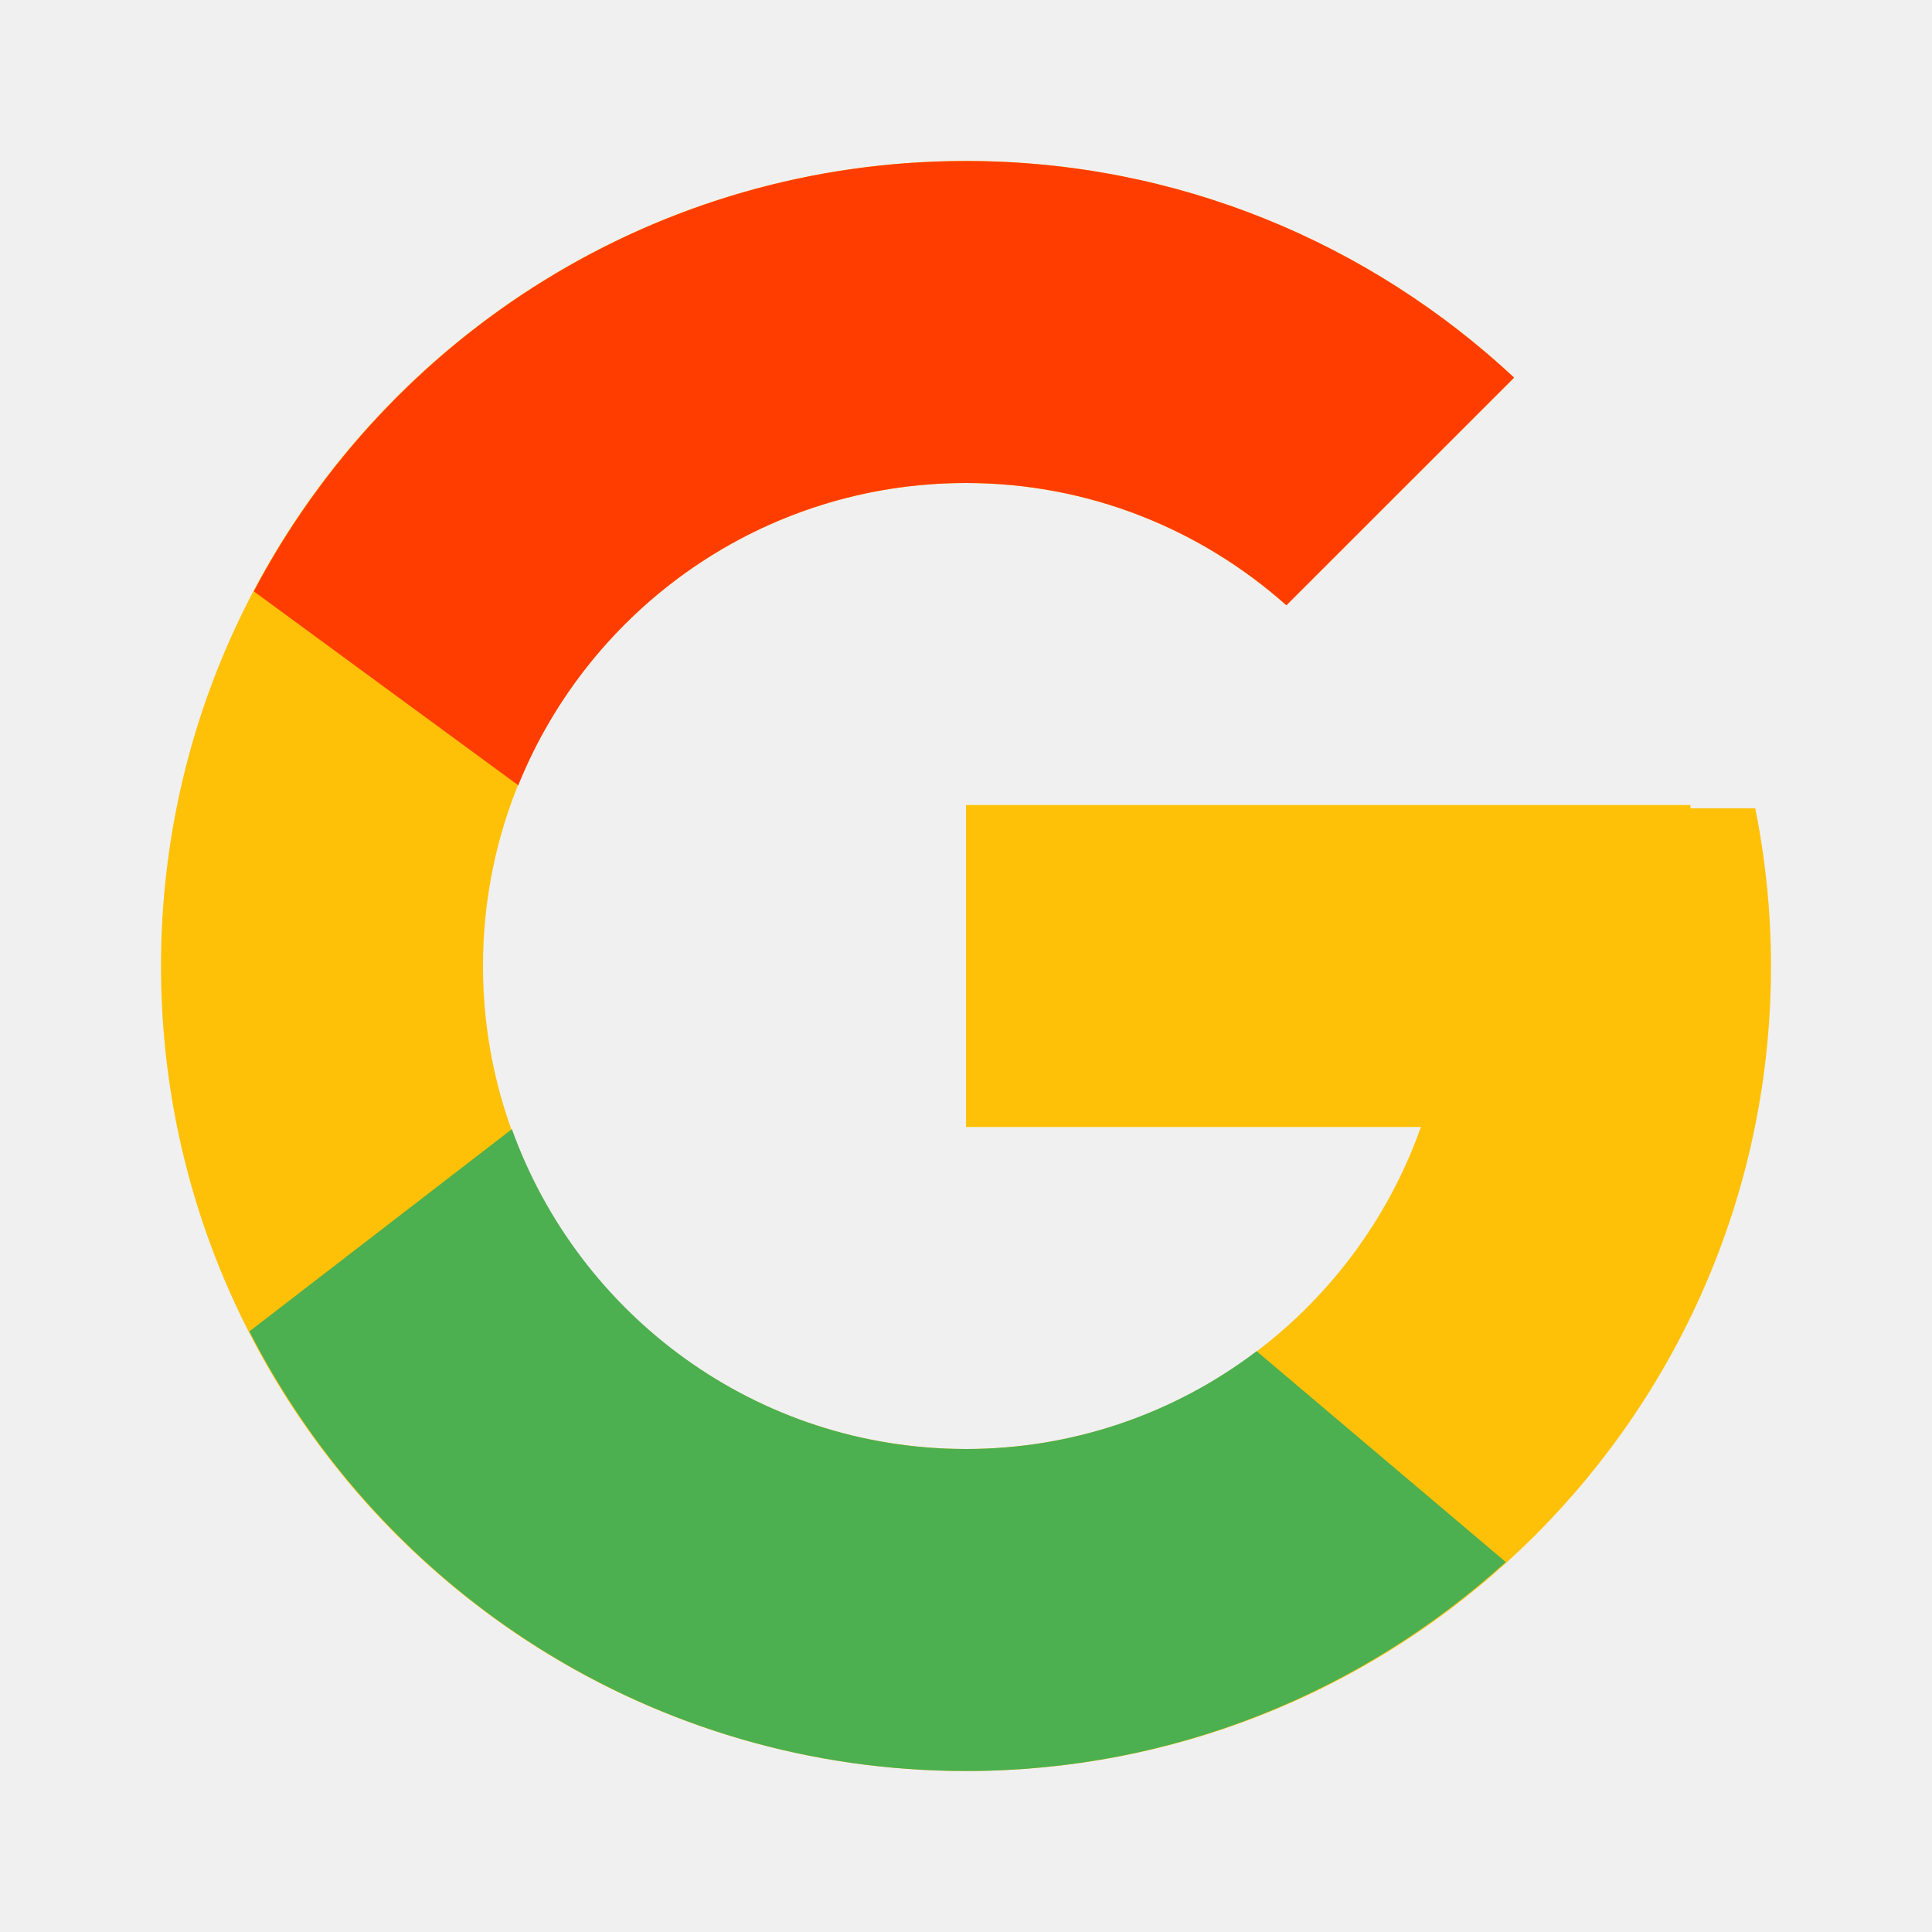
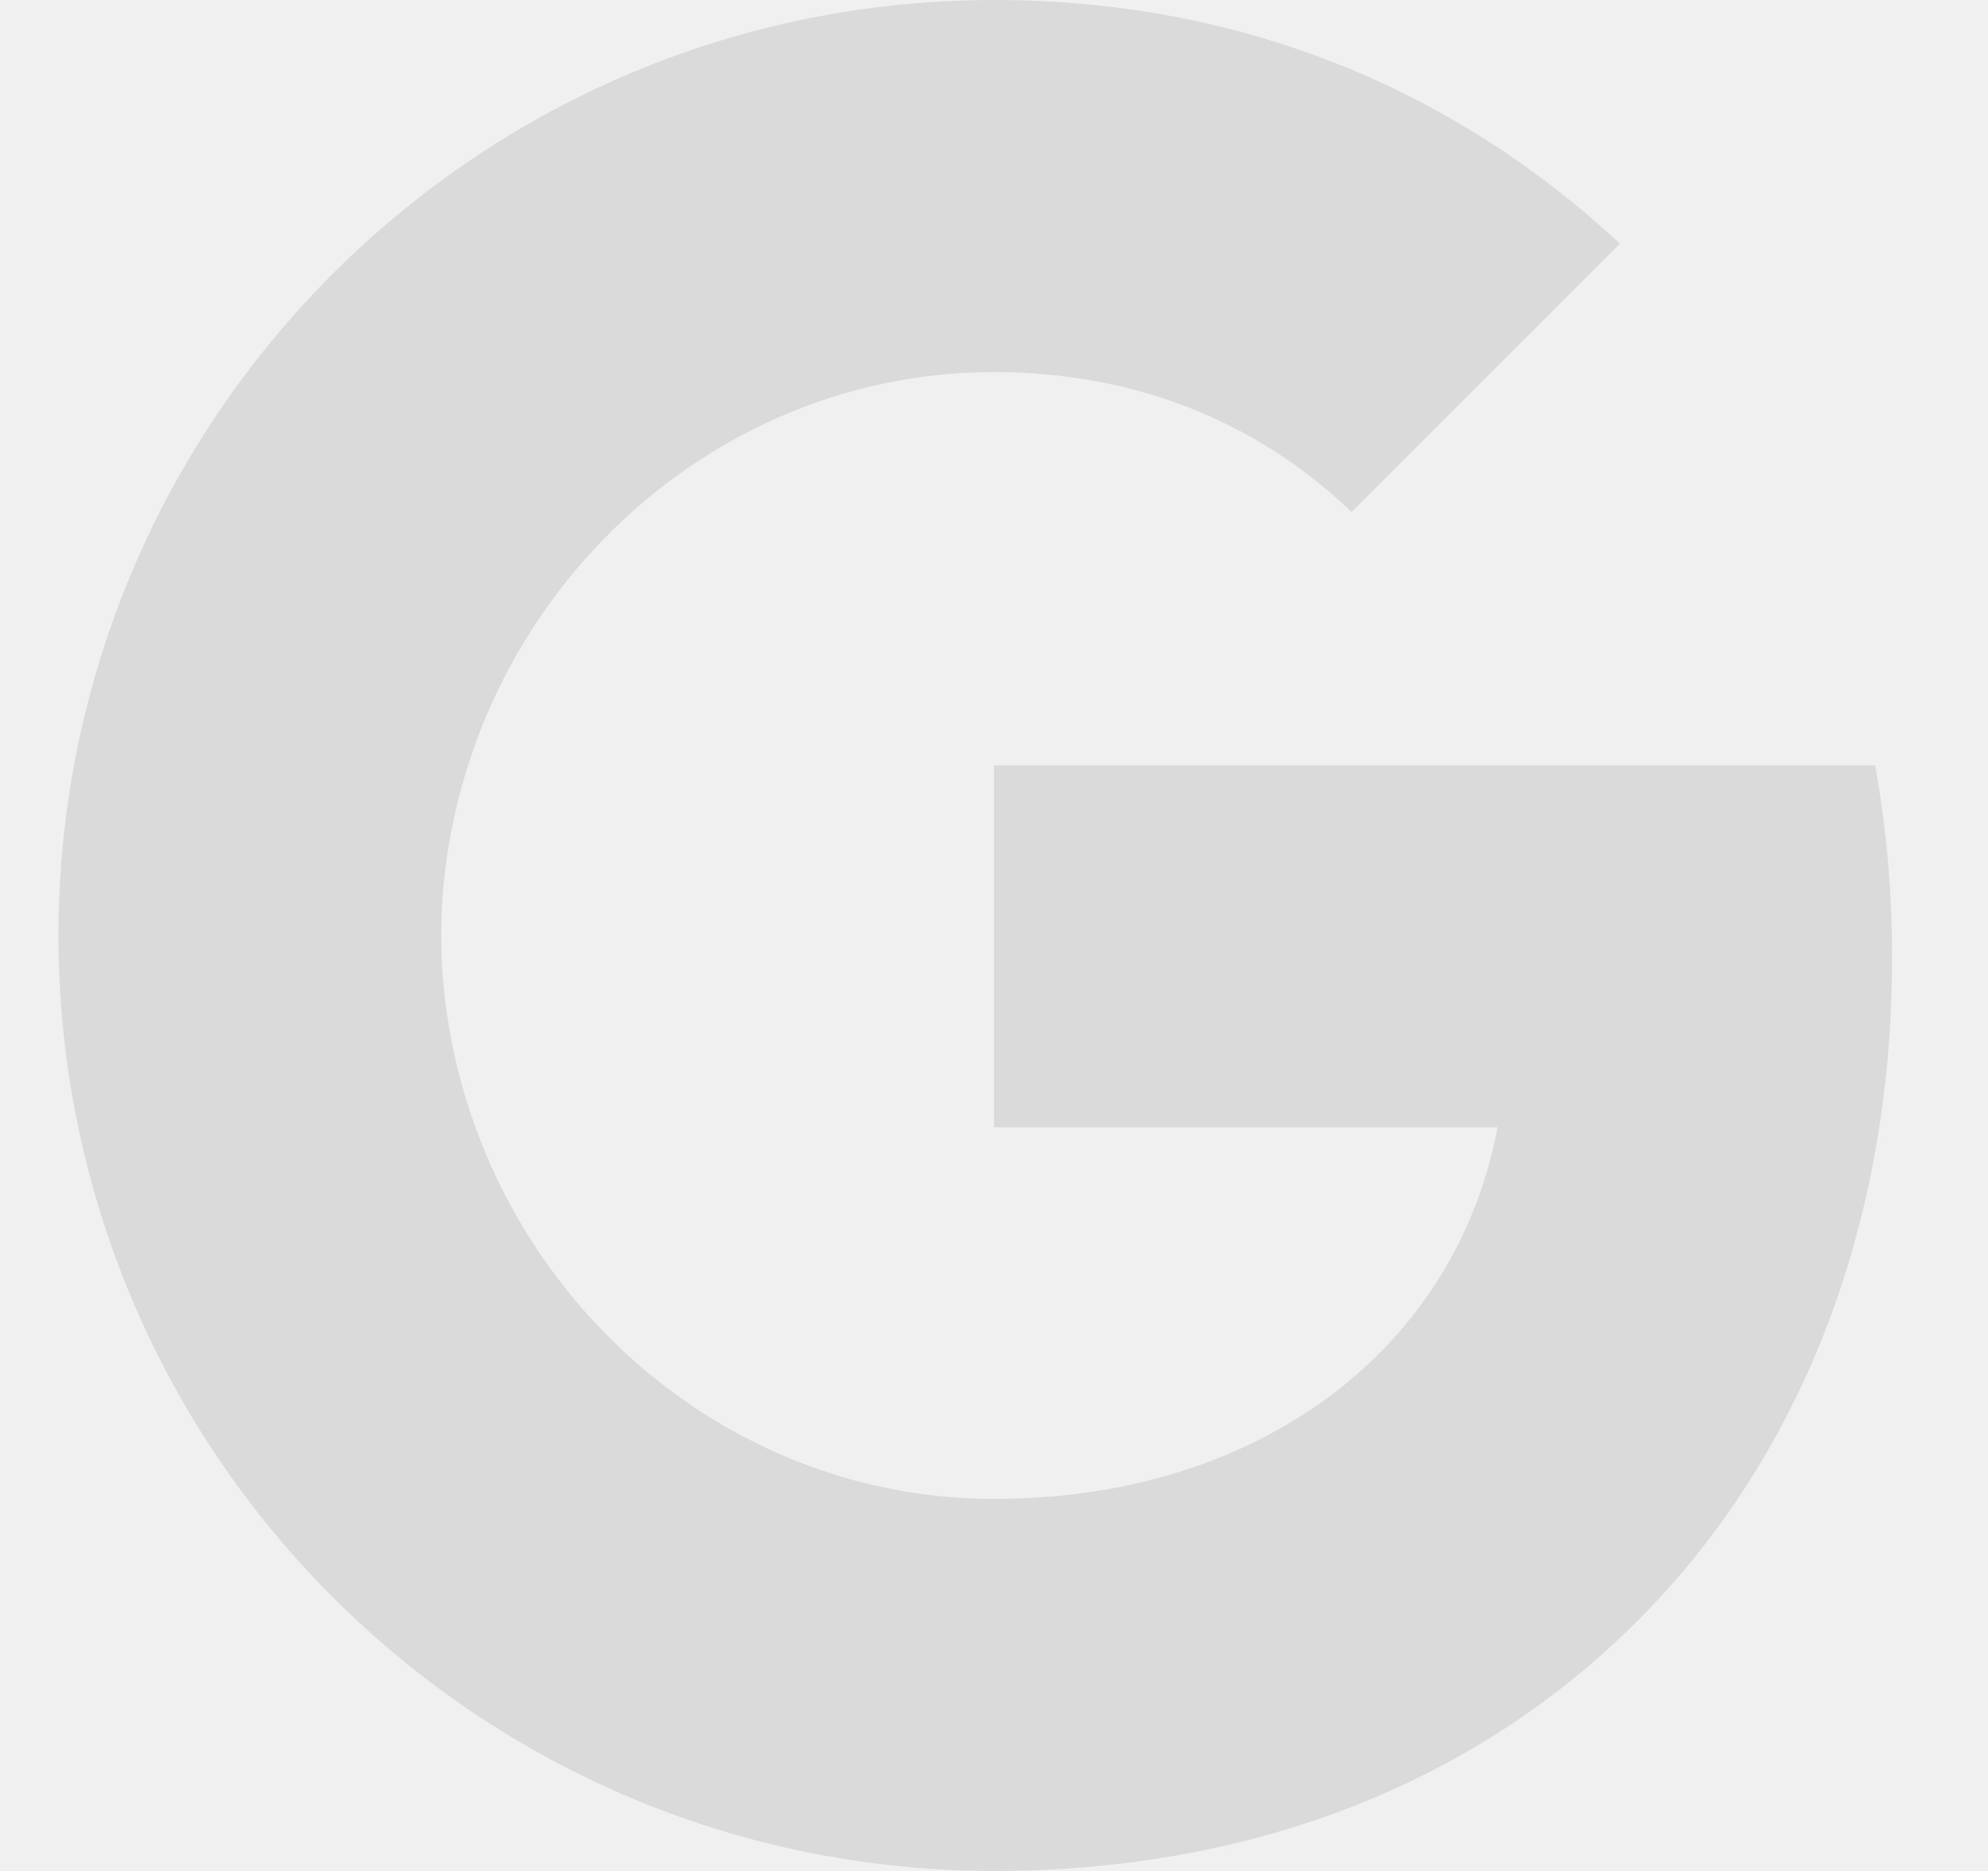
- <svg xmlns="http://www.w3.org/2000/svg" width="24" height="24" viewBox="0 0 24 24" fill="none">
-   <g clip-path="url(#clip0_1293_1823)">
-     <path d="M21.805 10.041H21V10H12V14H17.651C16.827 16.328 14.611 18 12 18C8.687 18 6 15.313 6 12C6 8.687 8.687 6 12 6C13.53 6 14.921 6.577 15.98 7.519L18.809 4.691C17.023 3.026 14.634 2 12 2C6.478 2 2 6.478 2 12C2 17.523 6.478 22 12 22C17.523 22 22 17.523 22 12C22 11.329 21.931 10.675 21.805 10.041Z" fill="#FFC107" />
-     <path d="M3.153 7.346L6.438 9.755C7.327 7.554 9.48 6 12 6C13.529 6 14.921 6.577 15.98 7.519L18.809 4.691C17.023 3.026 14.634 2 12 2C8.159 2 4.828 4.168 3.153 7.346Z" fill="#FF3D00" />
-     <path d="M12 22C14.583 22 16.93 21.011 18.705 19.404L15.61 16.785C14.572 17.574 13.304 18.001 12 18C9.399 18 7.191 16.341 6.359 14.027L3.098 16.539C4.753 19.778 8.114 22 12 22Z" fill="#4CAF50" />
-   </g>
-   <defs>
-     <clipPath id="clip0_1293_1823">
-       <rect width="24" height="24" fill="white" />
-     </clipPath>
-   </defs>
+ <svg xmlns="http://www.w3.org/2000/svg" width="17" height="16" viewBox="0 0 17 16" fill="none">
+   <path fill-rule="evenodd" clip-rule="evenodd" d="M16.18 8.182C16.18 7.615 16.129 7.069 16.035 6.545H8.5V9.64H12.806C12.62 10.64 12.056 11.487 11.209 12.055V14.062H13.794C15.307 12.669 16.18 10.618 16.18 8.182Z" fill="#DADADA" />
+   <path fill-rule="evenodd" clip-rule="evenodd" d="M8.5 16C10.66 16 12.471 15.284 13.794 14.062L11.209 12.054C10.493 12.534 9.576 12.818 8.5 12.818C6.416 12.818 4.653 11.411 4.024 9.52H1.351V11.593C2.667 14.207 5.373 16 8.5 16Z" fill="#DADADA" />
+   <path fill-rule="evenodd" clip-rule="evenodd" d="M4.024 9.52C3.864 9.04 3.773 8.527 3.773 8C3.773 7.473 3.864 6.96 4.024 6.48V4.407H1.351C0.809 5.487 0.5 6.709 0.5 8C0.5 9.291 0.809 10.513 1.351 11.593L4.024 9.52Z" fill="#DADADA" />
+   <path fill-rule="evenodd" clip-rule="evenodd" d="M8.5 3.182C9.675 3.182 10.729 3.585 11.558 4.378L13.853 2.084C12.467 0.793 10.656 0 8.5 0C5.373 0 2.667 1.793 1.351 4.407L4.024 6.48C4.653 4.589 6.416 3.182 8.5 3.182Z" fill="#DADADA" />
</svg>
